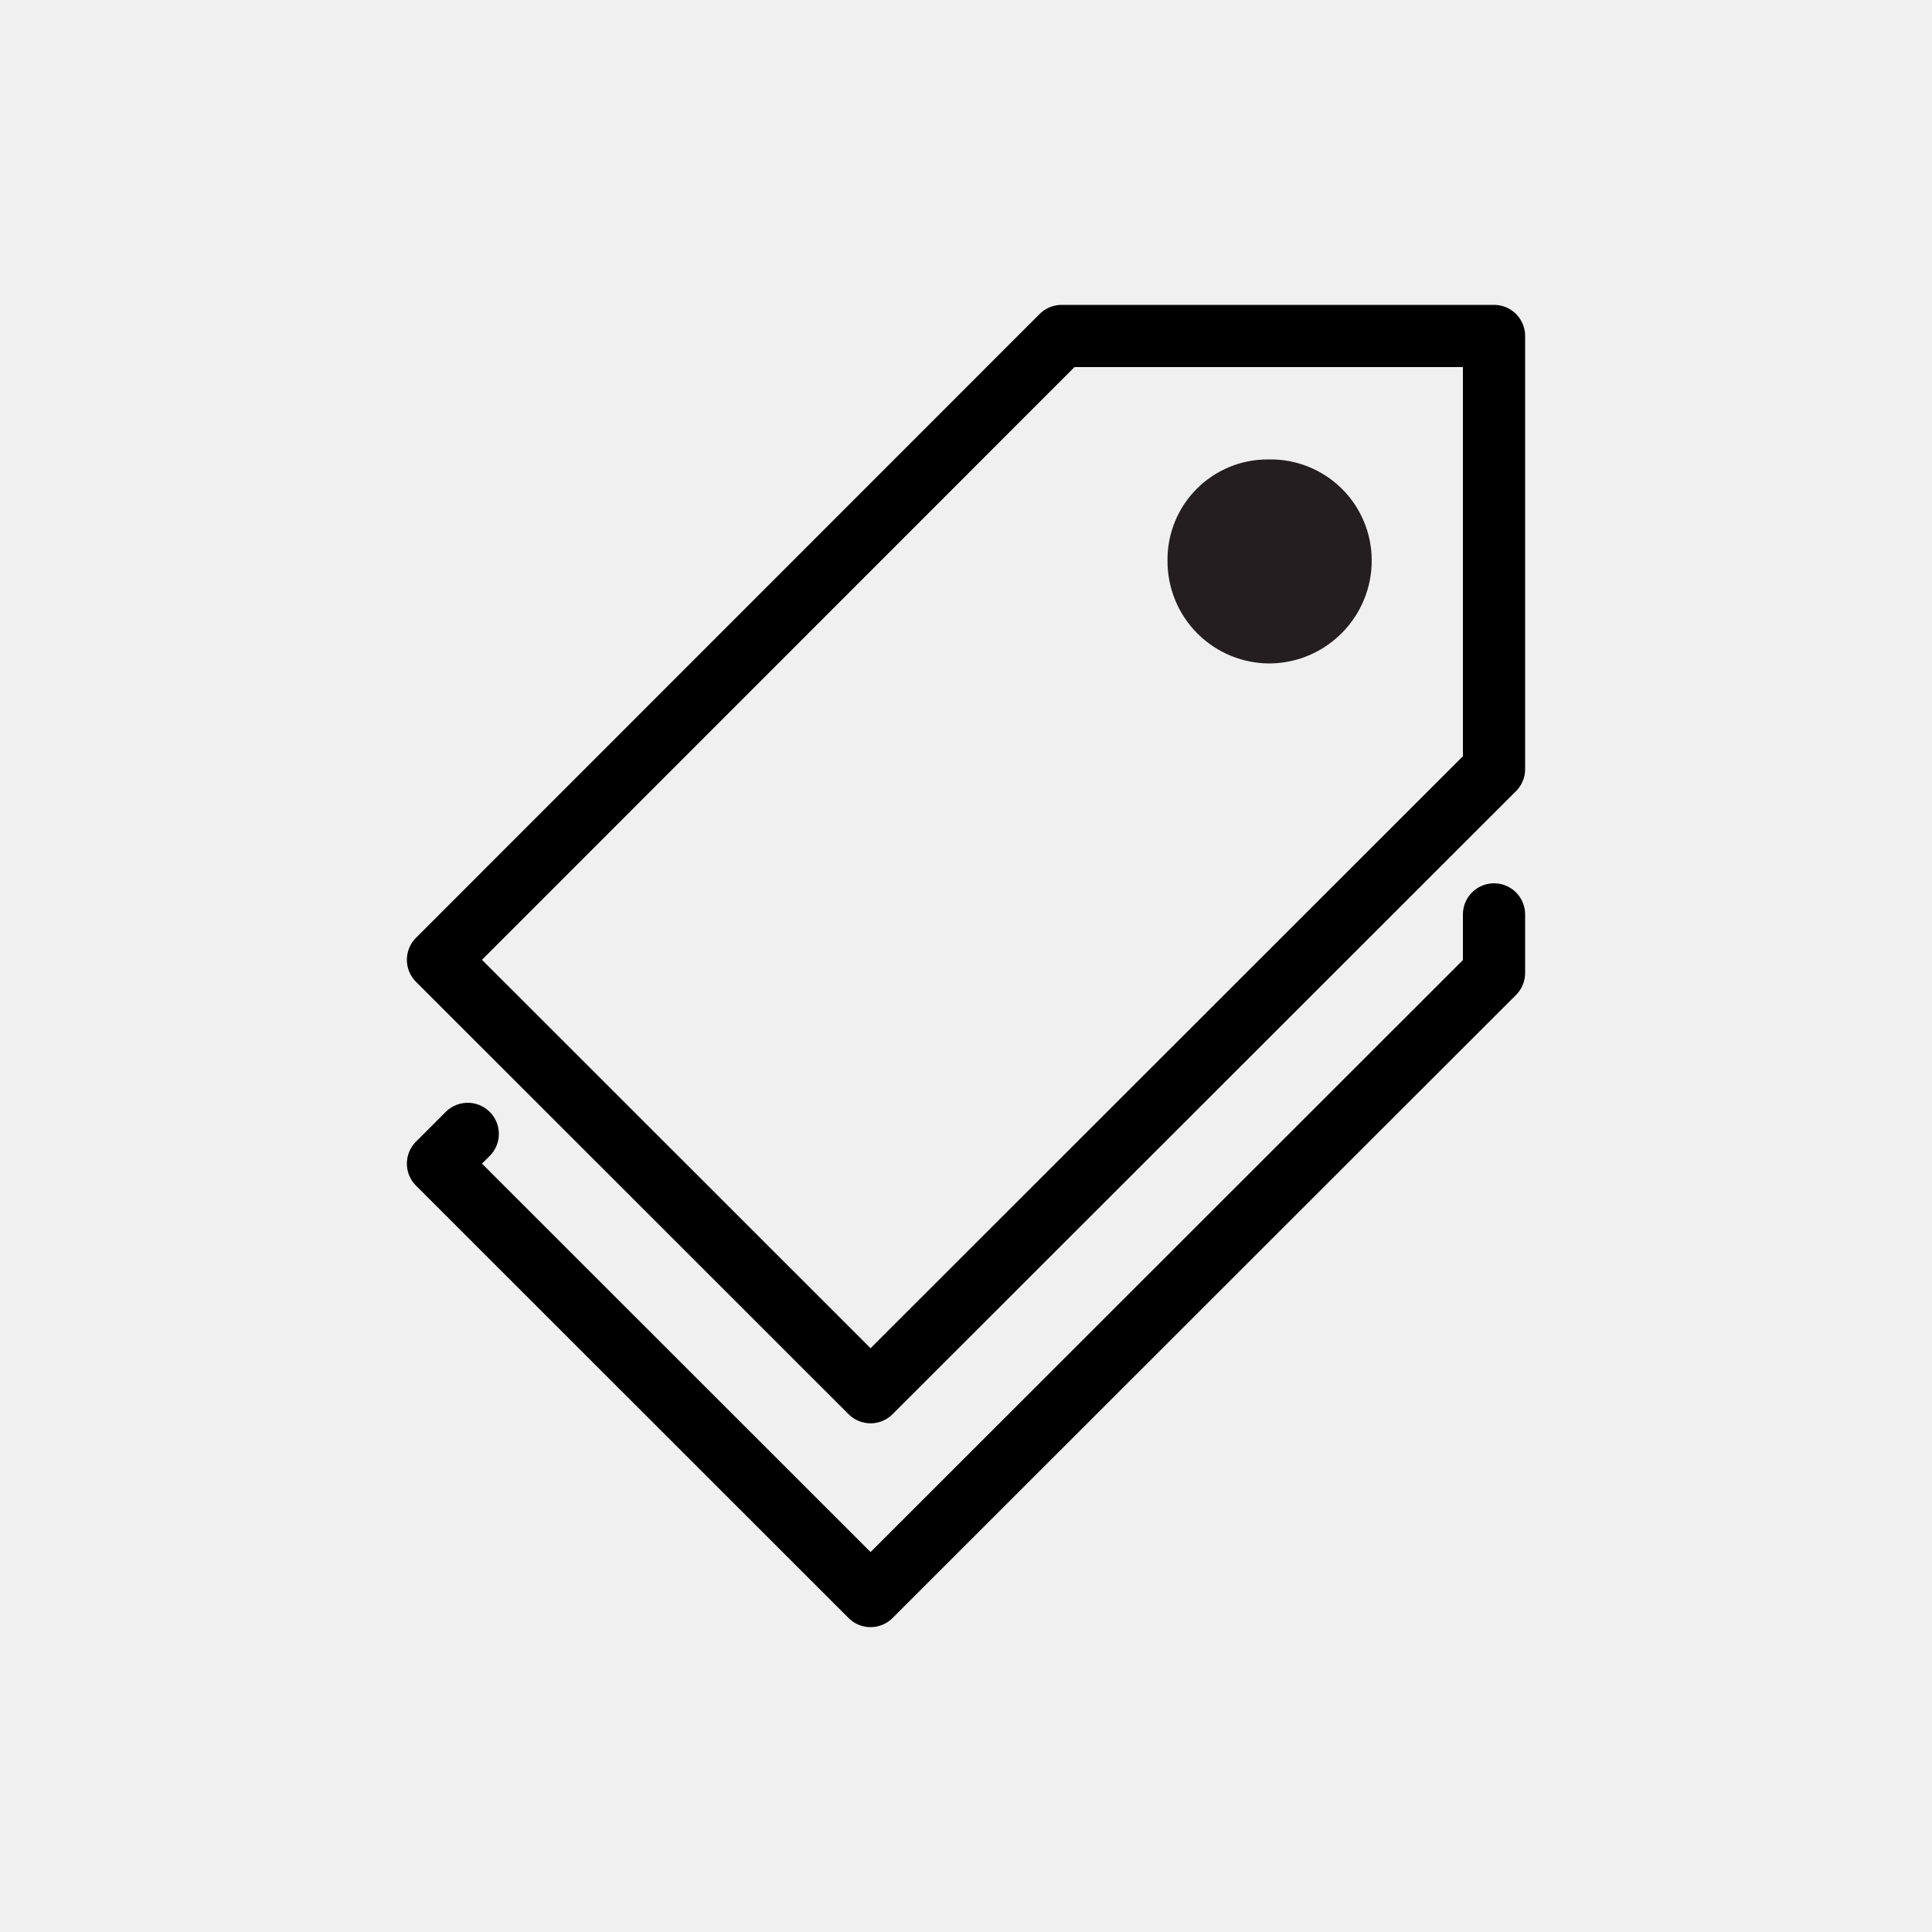
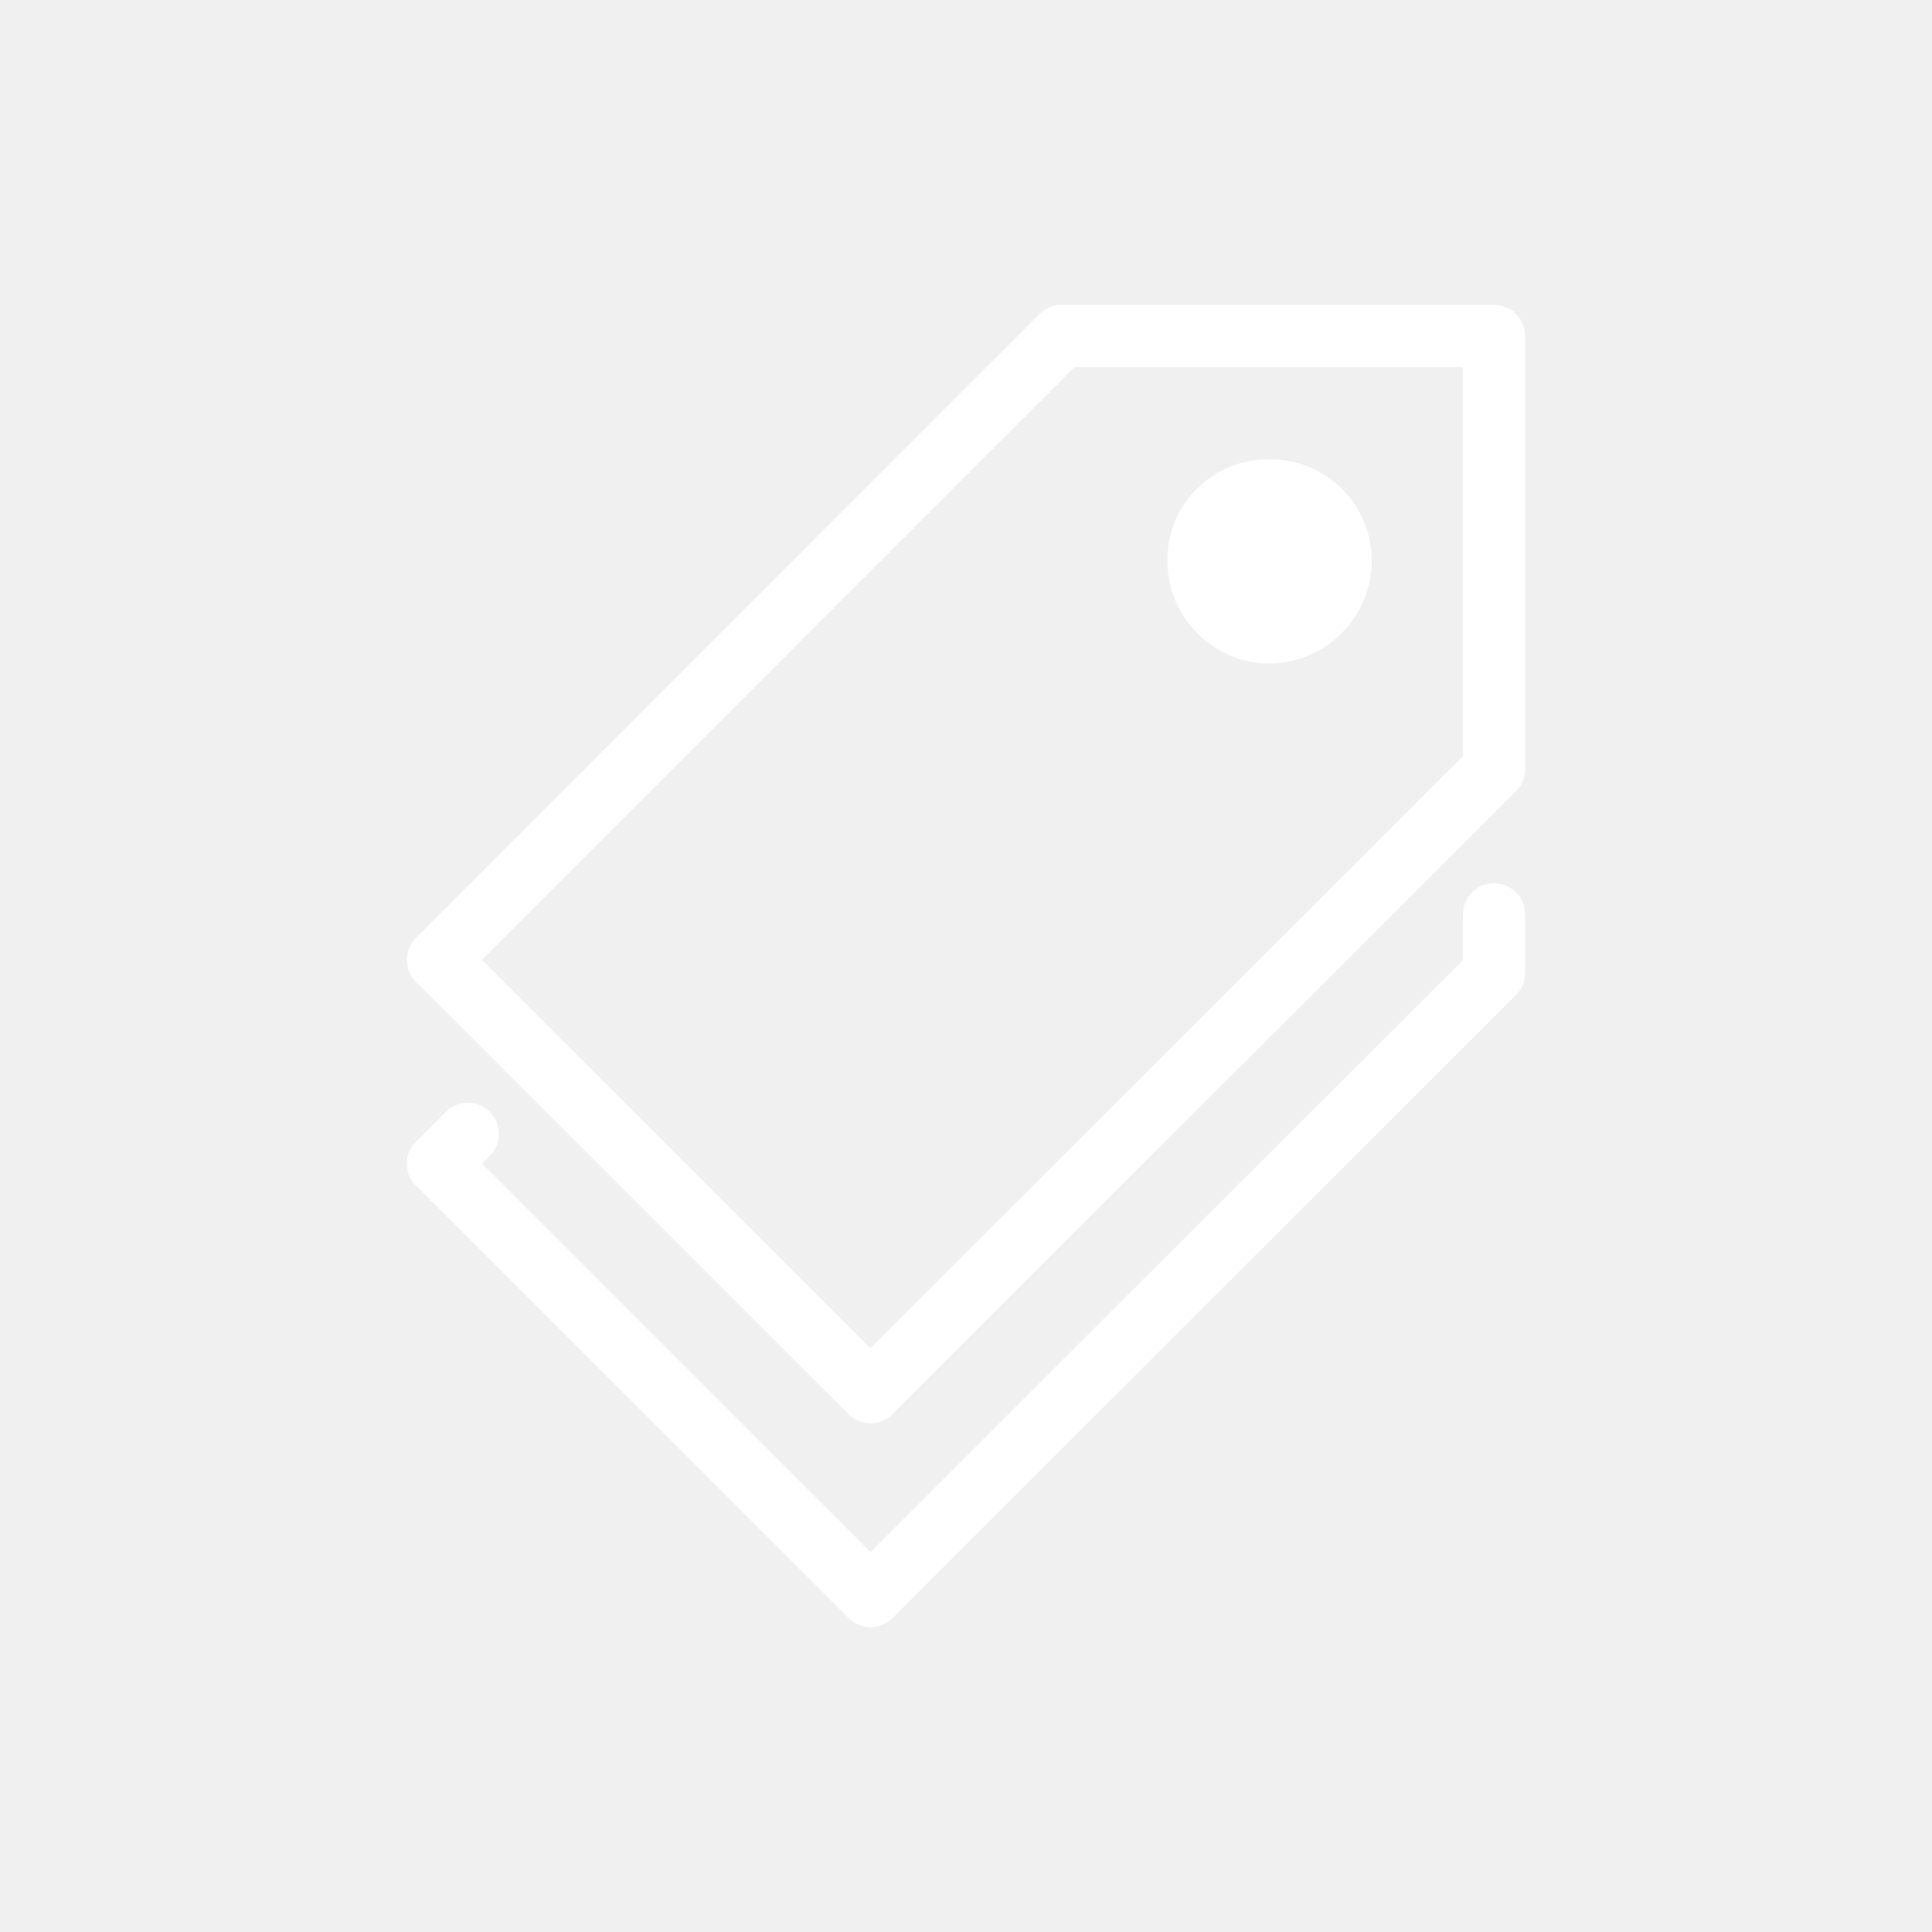
<svg xmlns="http://www.w3.org/2000/svg" id="Layer_1" data-name="Layer 1" viewBox="0 0 100 100">
  <defs>
-     <style>.cls-1{fill:none;stroke:#000;stroke-linecap:round;stroke-linejoin:round;stroke-width:3.22px;}.cls-2{fill:#231f20;fill-rule:evenodd;}</style>
+     <style>.cls-1{fill:none;stroke:#fff;stroke-linecap:round;stroke-linejoin:round;stroke-width:3.22px;}.cls-2{fill:#fff;fill-rule:evenodd;}</style>
  </defs>
  <polygon class="cls-1" points="22.67 49.68 45.06 72.06 77.33 39.81 77.33 17.39 54.95 17.39 22.67 49.68" />
  <path class="cls-2" d="M65.79,34.34A5.29,5.29,0,0,1,60.43,29a5.18,5.18,0,0,1,5.18-5.22h.08A5.23,5.23,0,0,1,71,29,5.33,5.33,0,0,1,65.79,34.34Z" />
  <polyline class="cls-1" points="24.21 58.69 22.67 60.23 45.06 82.61 77.33 50.36 77.33 47.33" />
</svg>
